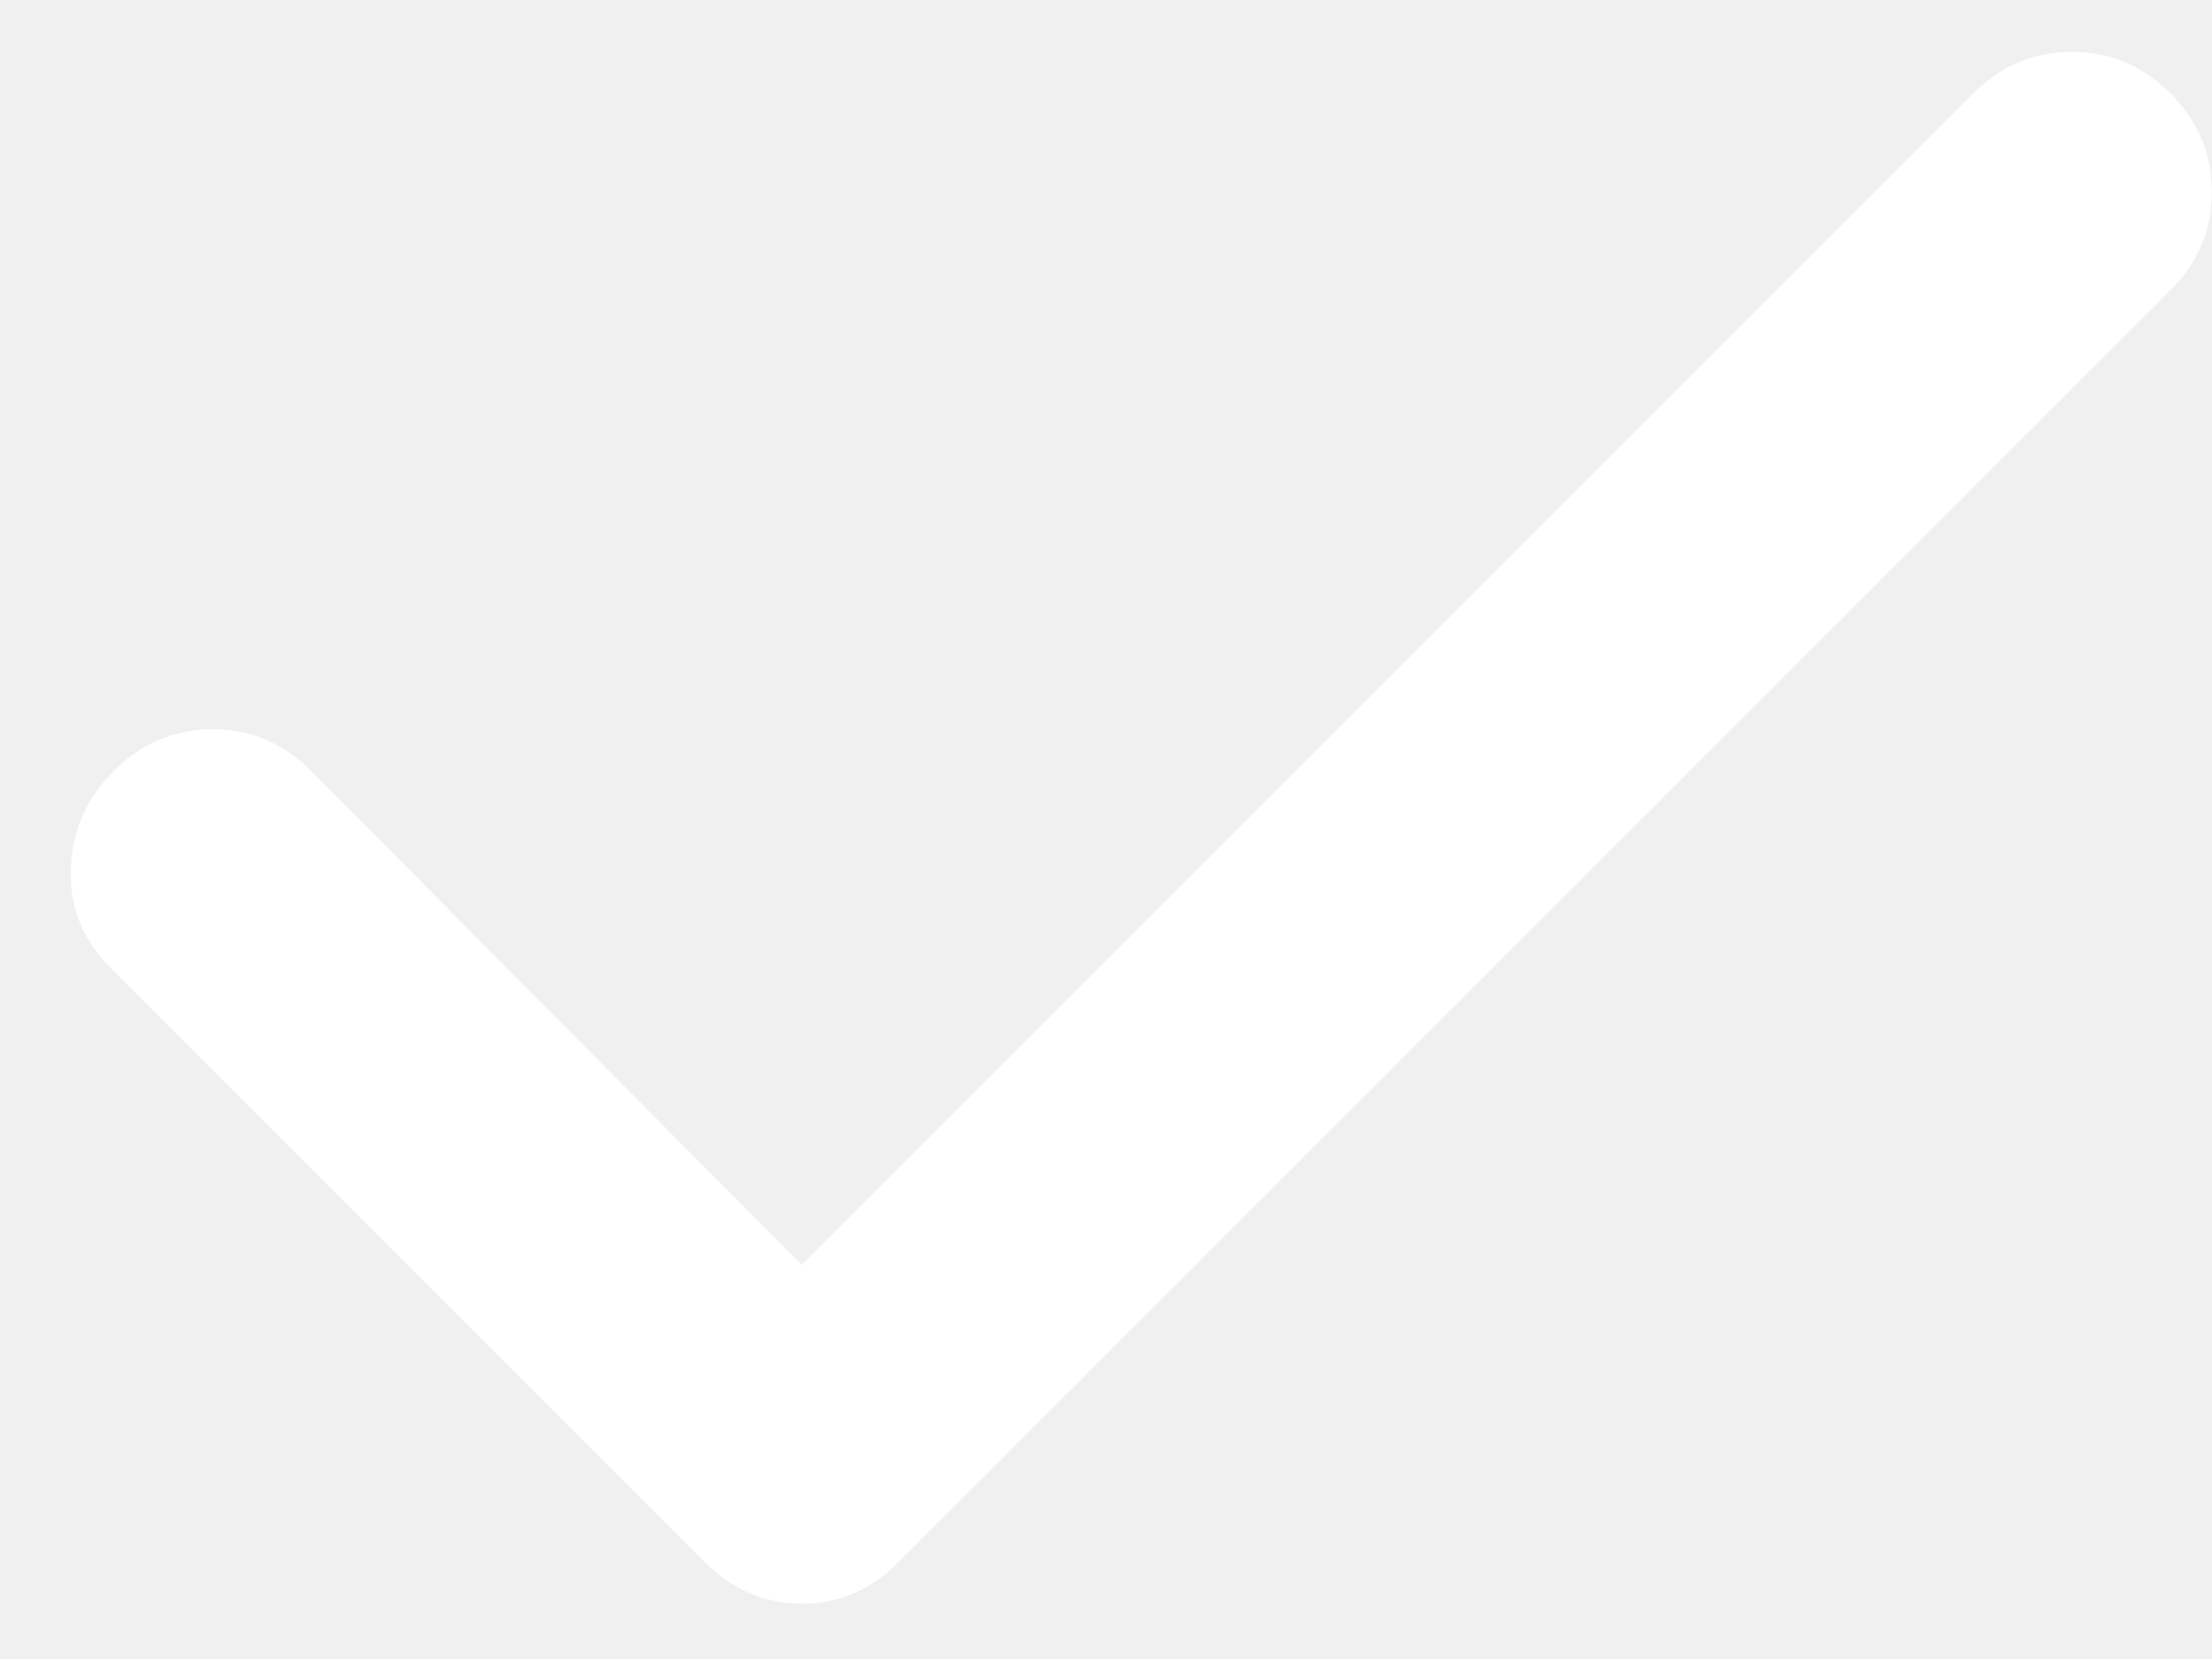
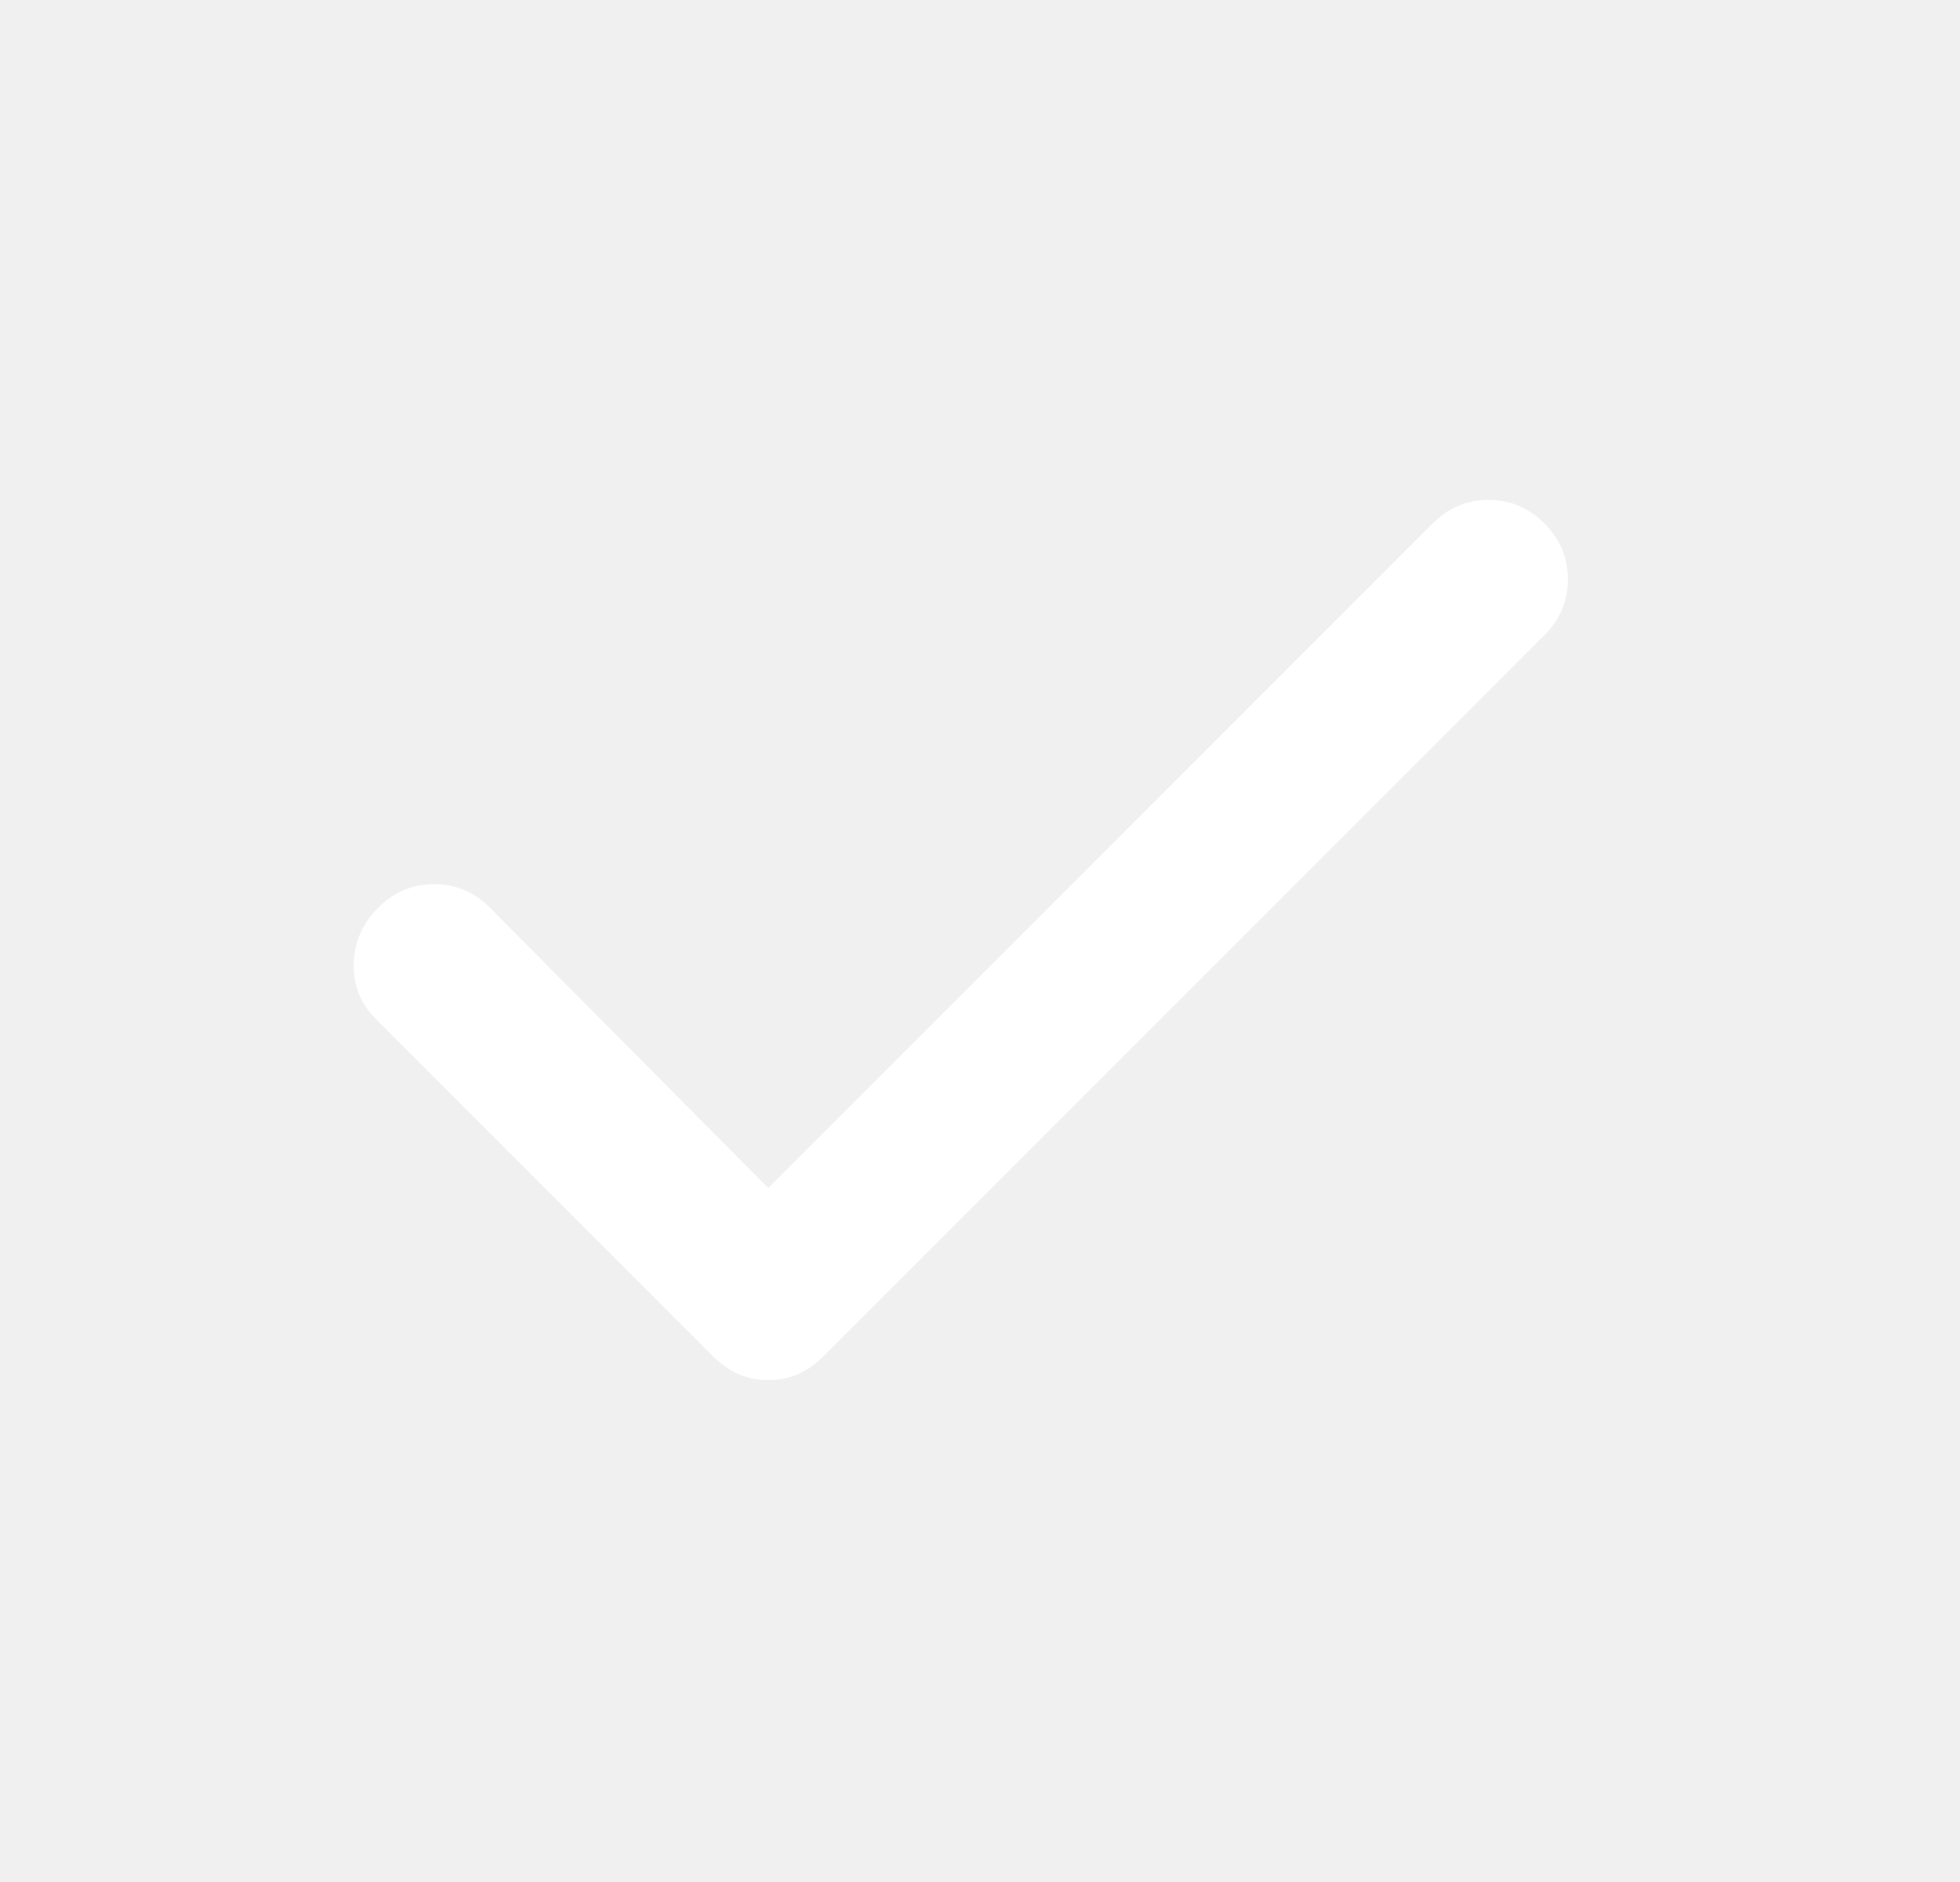
- <svg xmlns="http://www.w3.org/2000/svg" width="16" height="12" viewBox="0 0 16 12" fill="none">
-   <path d="M5.799 9.15L14.274 0.675C14.474 0.475 14.712 0.375 14.987 0.375C15.262 0.375 15.499 0.475 15.699 0.675C15.899 0.875 15.999 1.113 15.999 1.387C15.999 1.663 15.899 1.9 15.699 2.1L6.499 11.3C6.299 11.5 6.066 11.6 5.799 11.6C5.533 11.6 5.299 11.5 5.099 11.3L0.799 7C0.599 6.8 0.503 6.562 0.512 6.287C0.52 6.013 0.624 5.775 0.824 5.575C1.024 5.375 1.262 5.275 1.537 5.275C1.812 5.275 2.049 5.375 2.249 5.575L5.799 9.15Z" fill="white" />
+ <svg xmlns="http://www.w3.org/2000/svg" width="25" height="24" viewBox="0 0 25 24" fill="none">
+   <mask id="mask0_227669_6105" style="mask-type:alpha" maskUnits="userSpaceOnUse" x="0" y="0" width="25" height="24">
+     <rect x="0.249" width="24" height="24" fill="#D9D9D9" />
+   </mask>
+   <g mask="url(#mask0_227669_6105)">
+     <path d="M9.799 15.15L18.274 6.675C18.474 6.475 18.712 6.375 18.987 6.375C19.262 6.375 19.499 6.475 19.699 6.675C19.899 6.875 19.999 7.112 19.999 7.388C19.999 7.662 19.899 7.9 19.699 8.1L10.499 17.3C10.299 17.5 10.066 17.6 9.799 17.6C9.533 17.6 9.299 17.5 9.099 17.3L4.799 13C4.599 12.8 4.503 12.562 4.512 12.287C4.52 12.012 4.624 11.775 4.824 11.575C5.024 11.375 5.262 11.275 5.537 11.275C5.812 11.275 6.049 11.375 6.249 11.575L9.799 15.15Z" fill="white" />
+   </g>
</svg>
